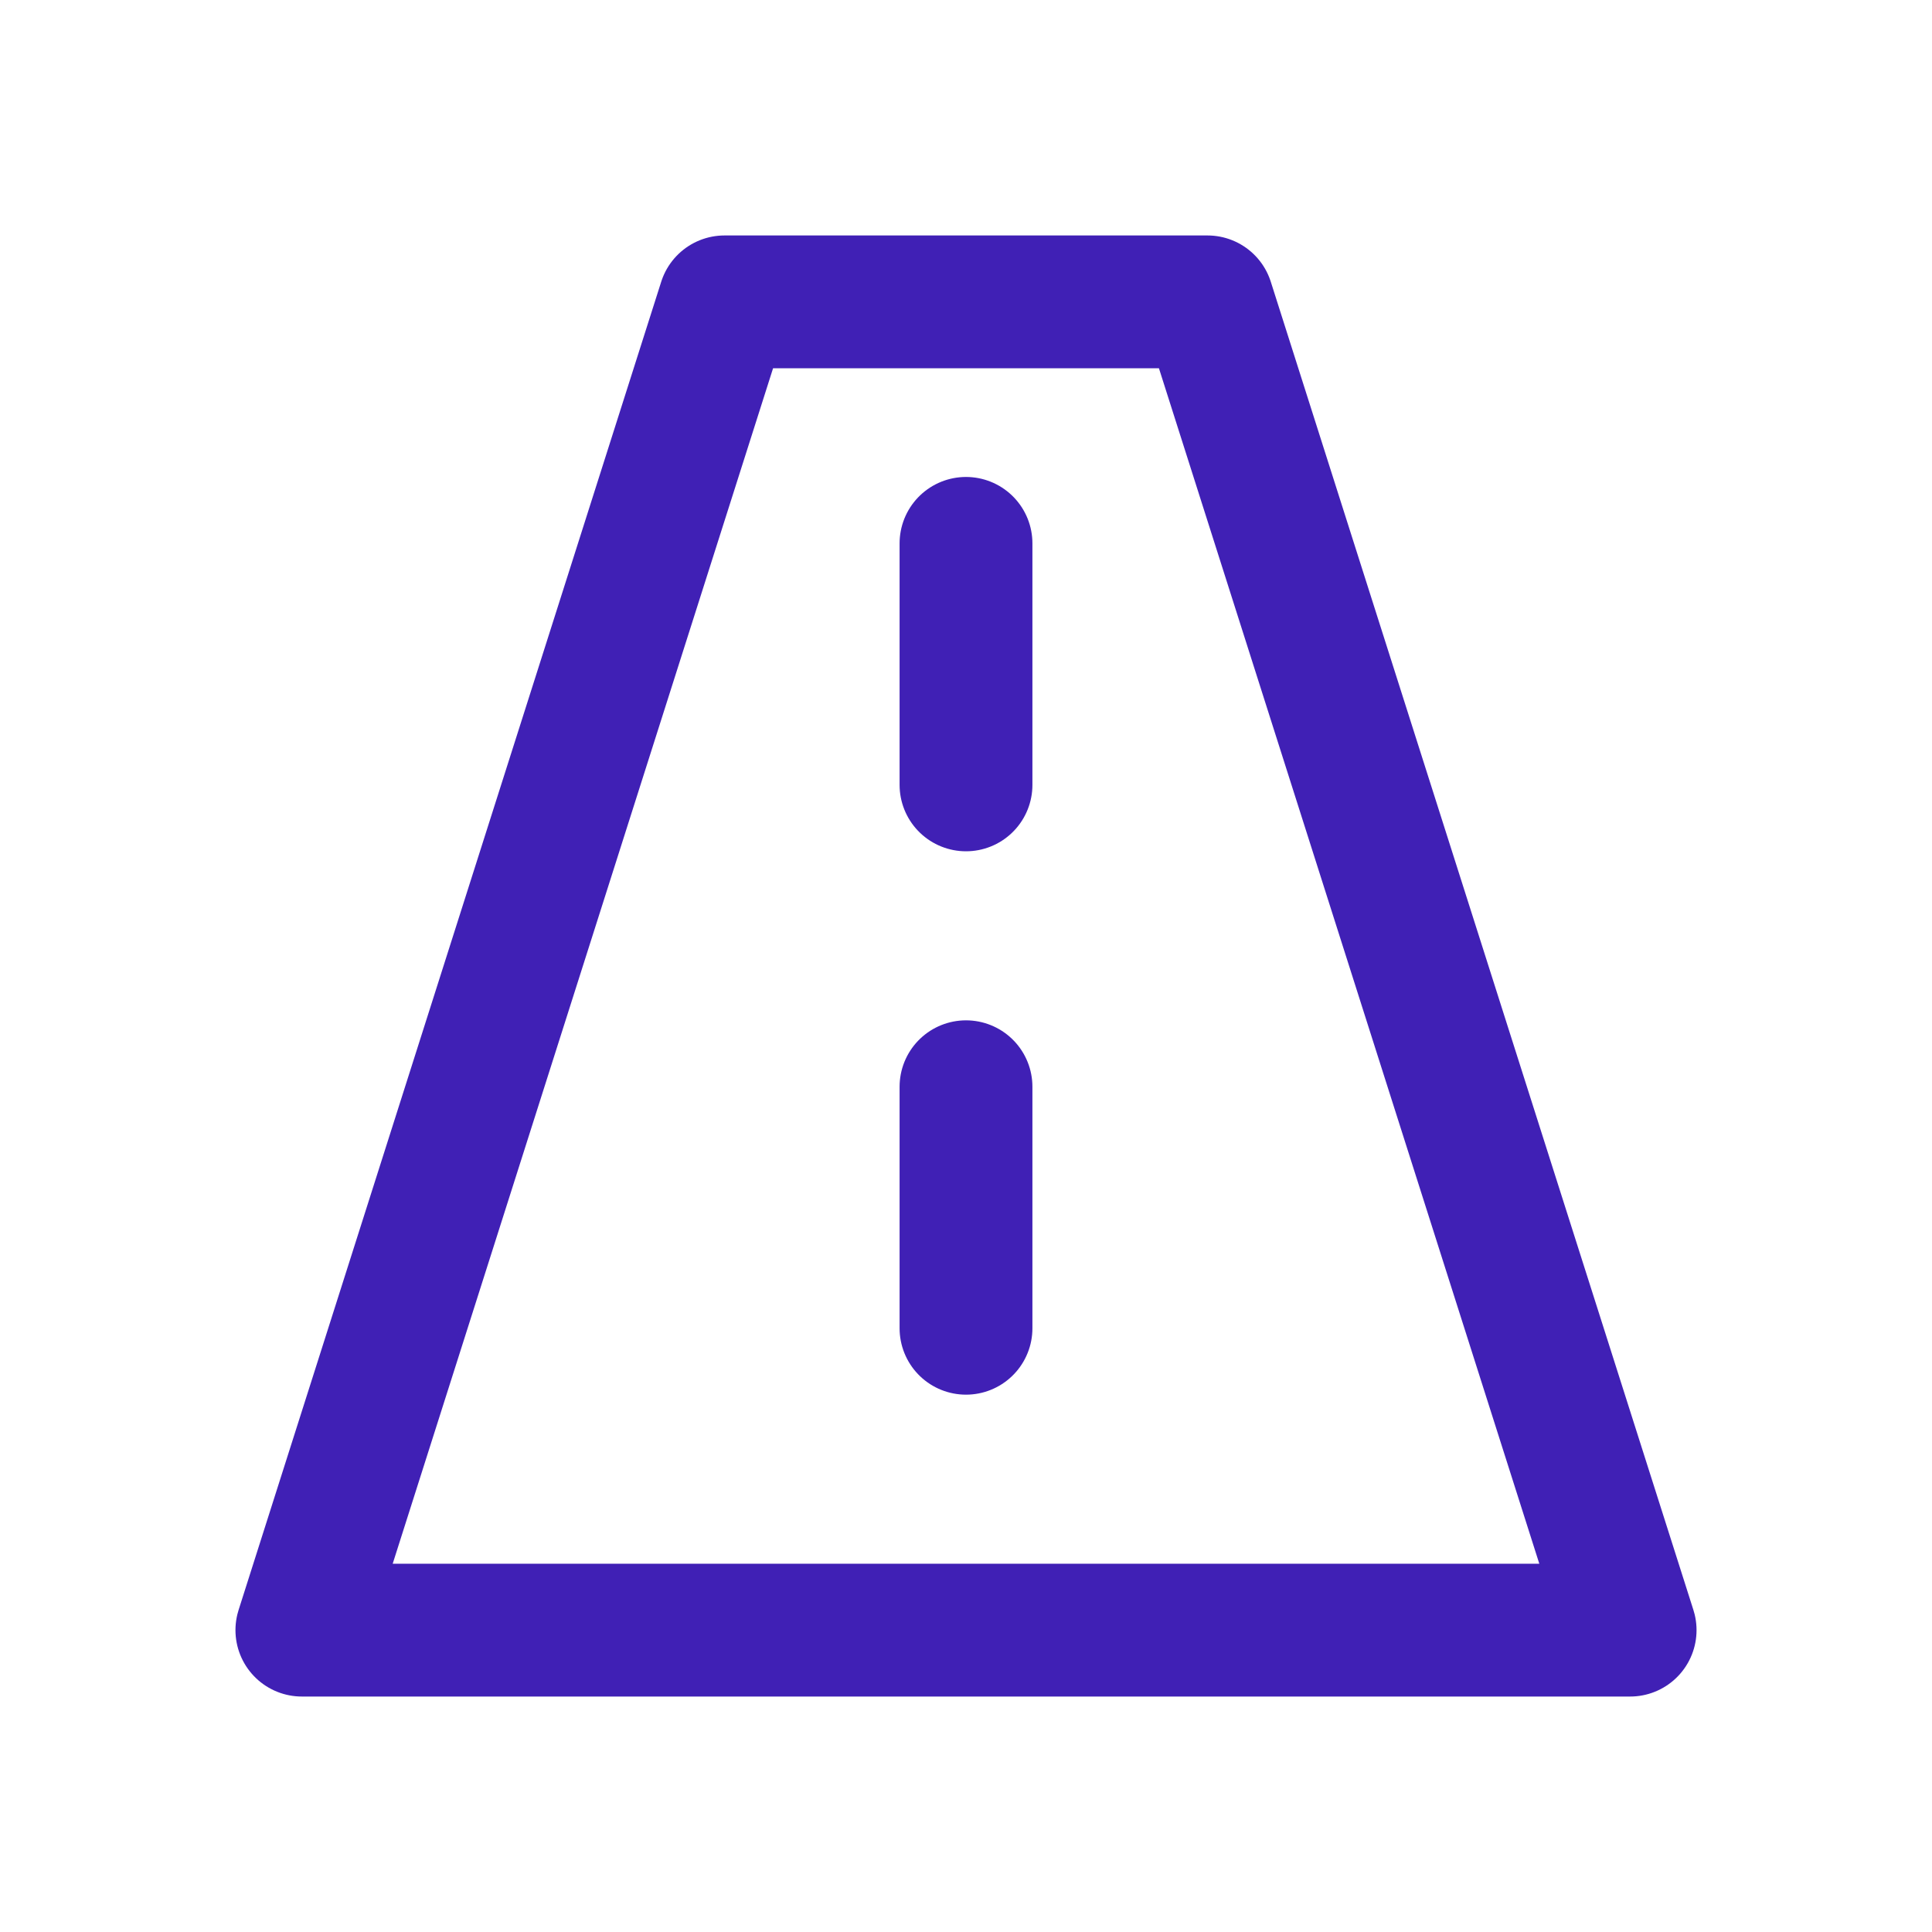
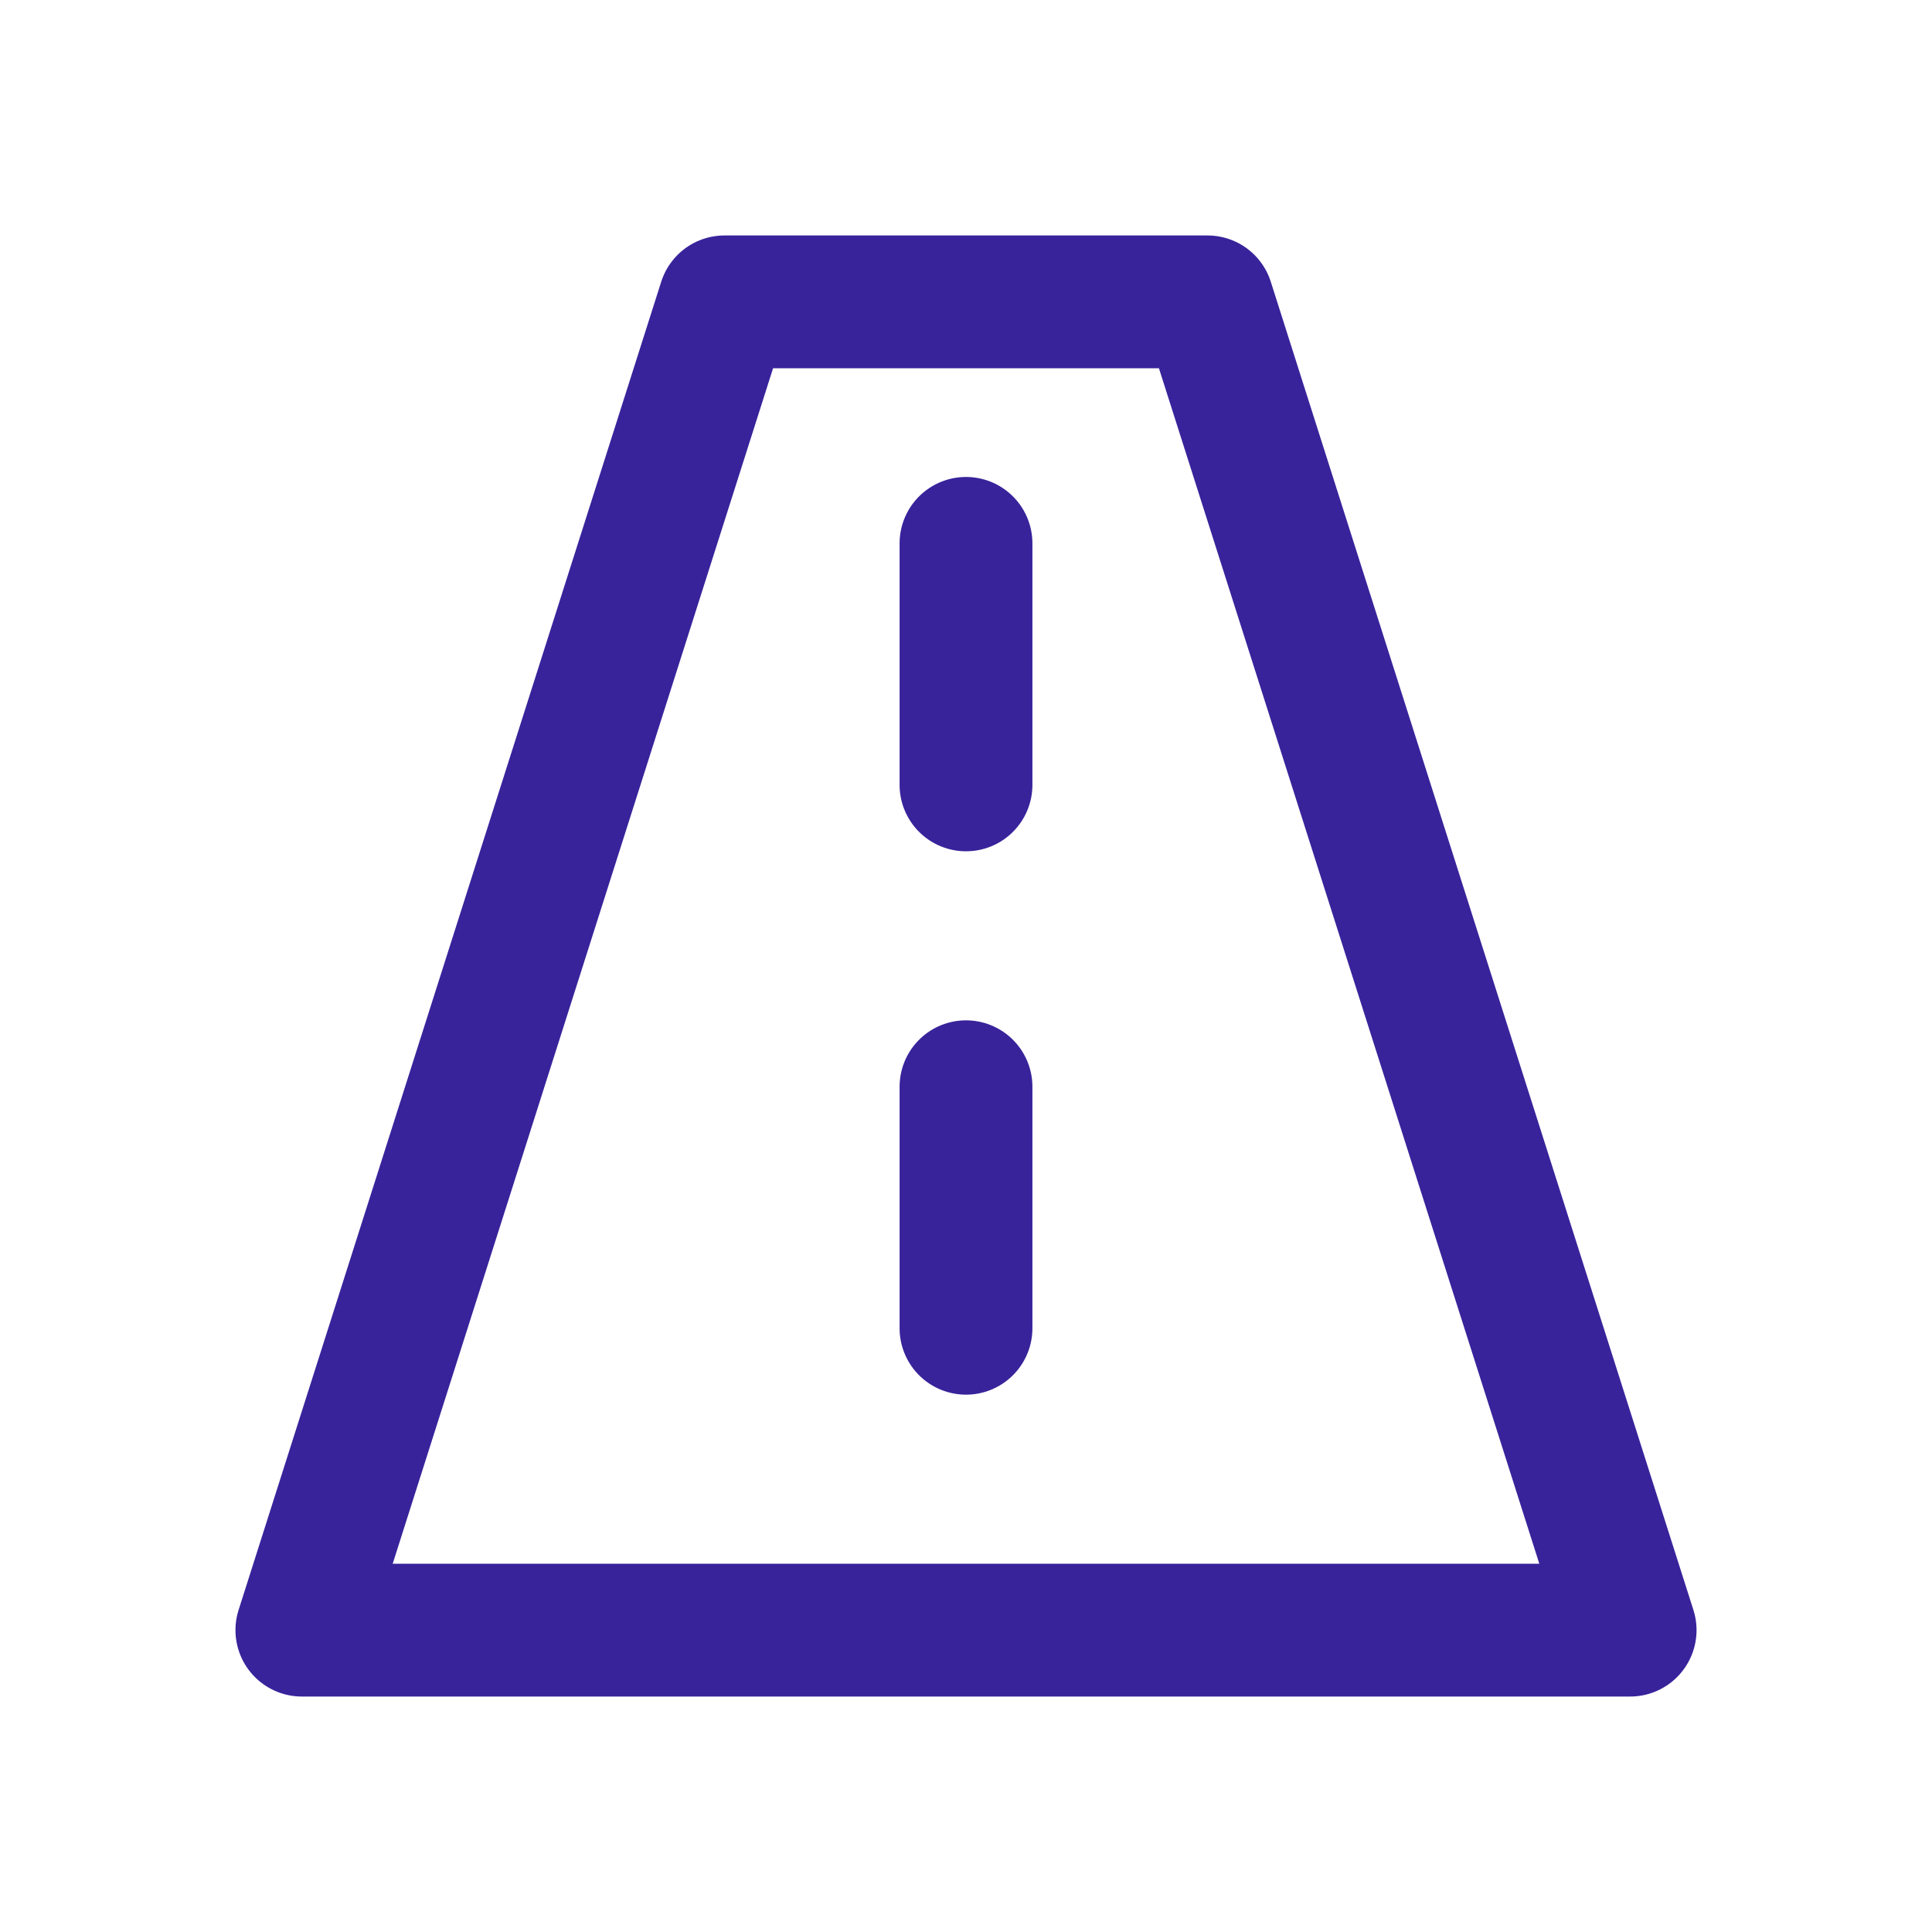
<svg xmlns="http://www.w3.org/2000/svg" width="100%" height="100%" viewBox="0 0 32 32" role="img" aria-labelledby="title desc">
-   <g fill="none" stroke="#4020B5" stroke-width="2.2" stroke-linecap="round" stroke-linejoin="round">
+   <g fill="none" stroke="#38239B" stroke-width="2.2" stroke-linecap="round" stroke-linejoin="round">
    <path d="M5 27 12 5h8l7 22Z" />
    <path d="M16 9v4M16 18v4" />
  </g>
</svg>
